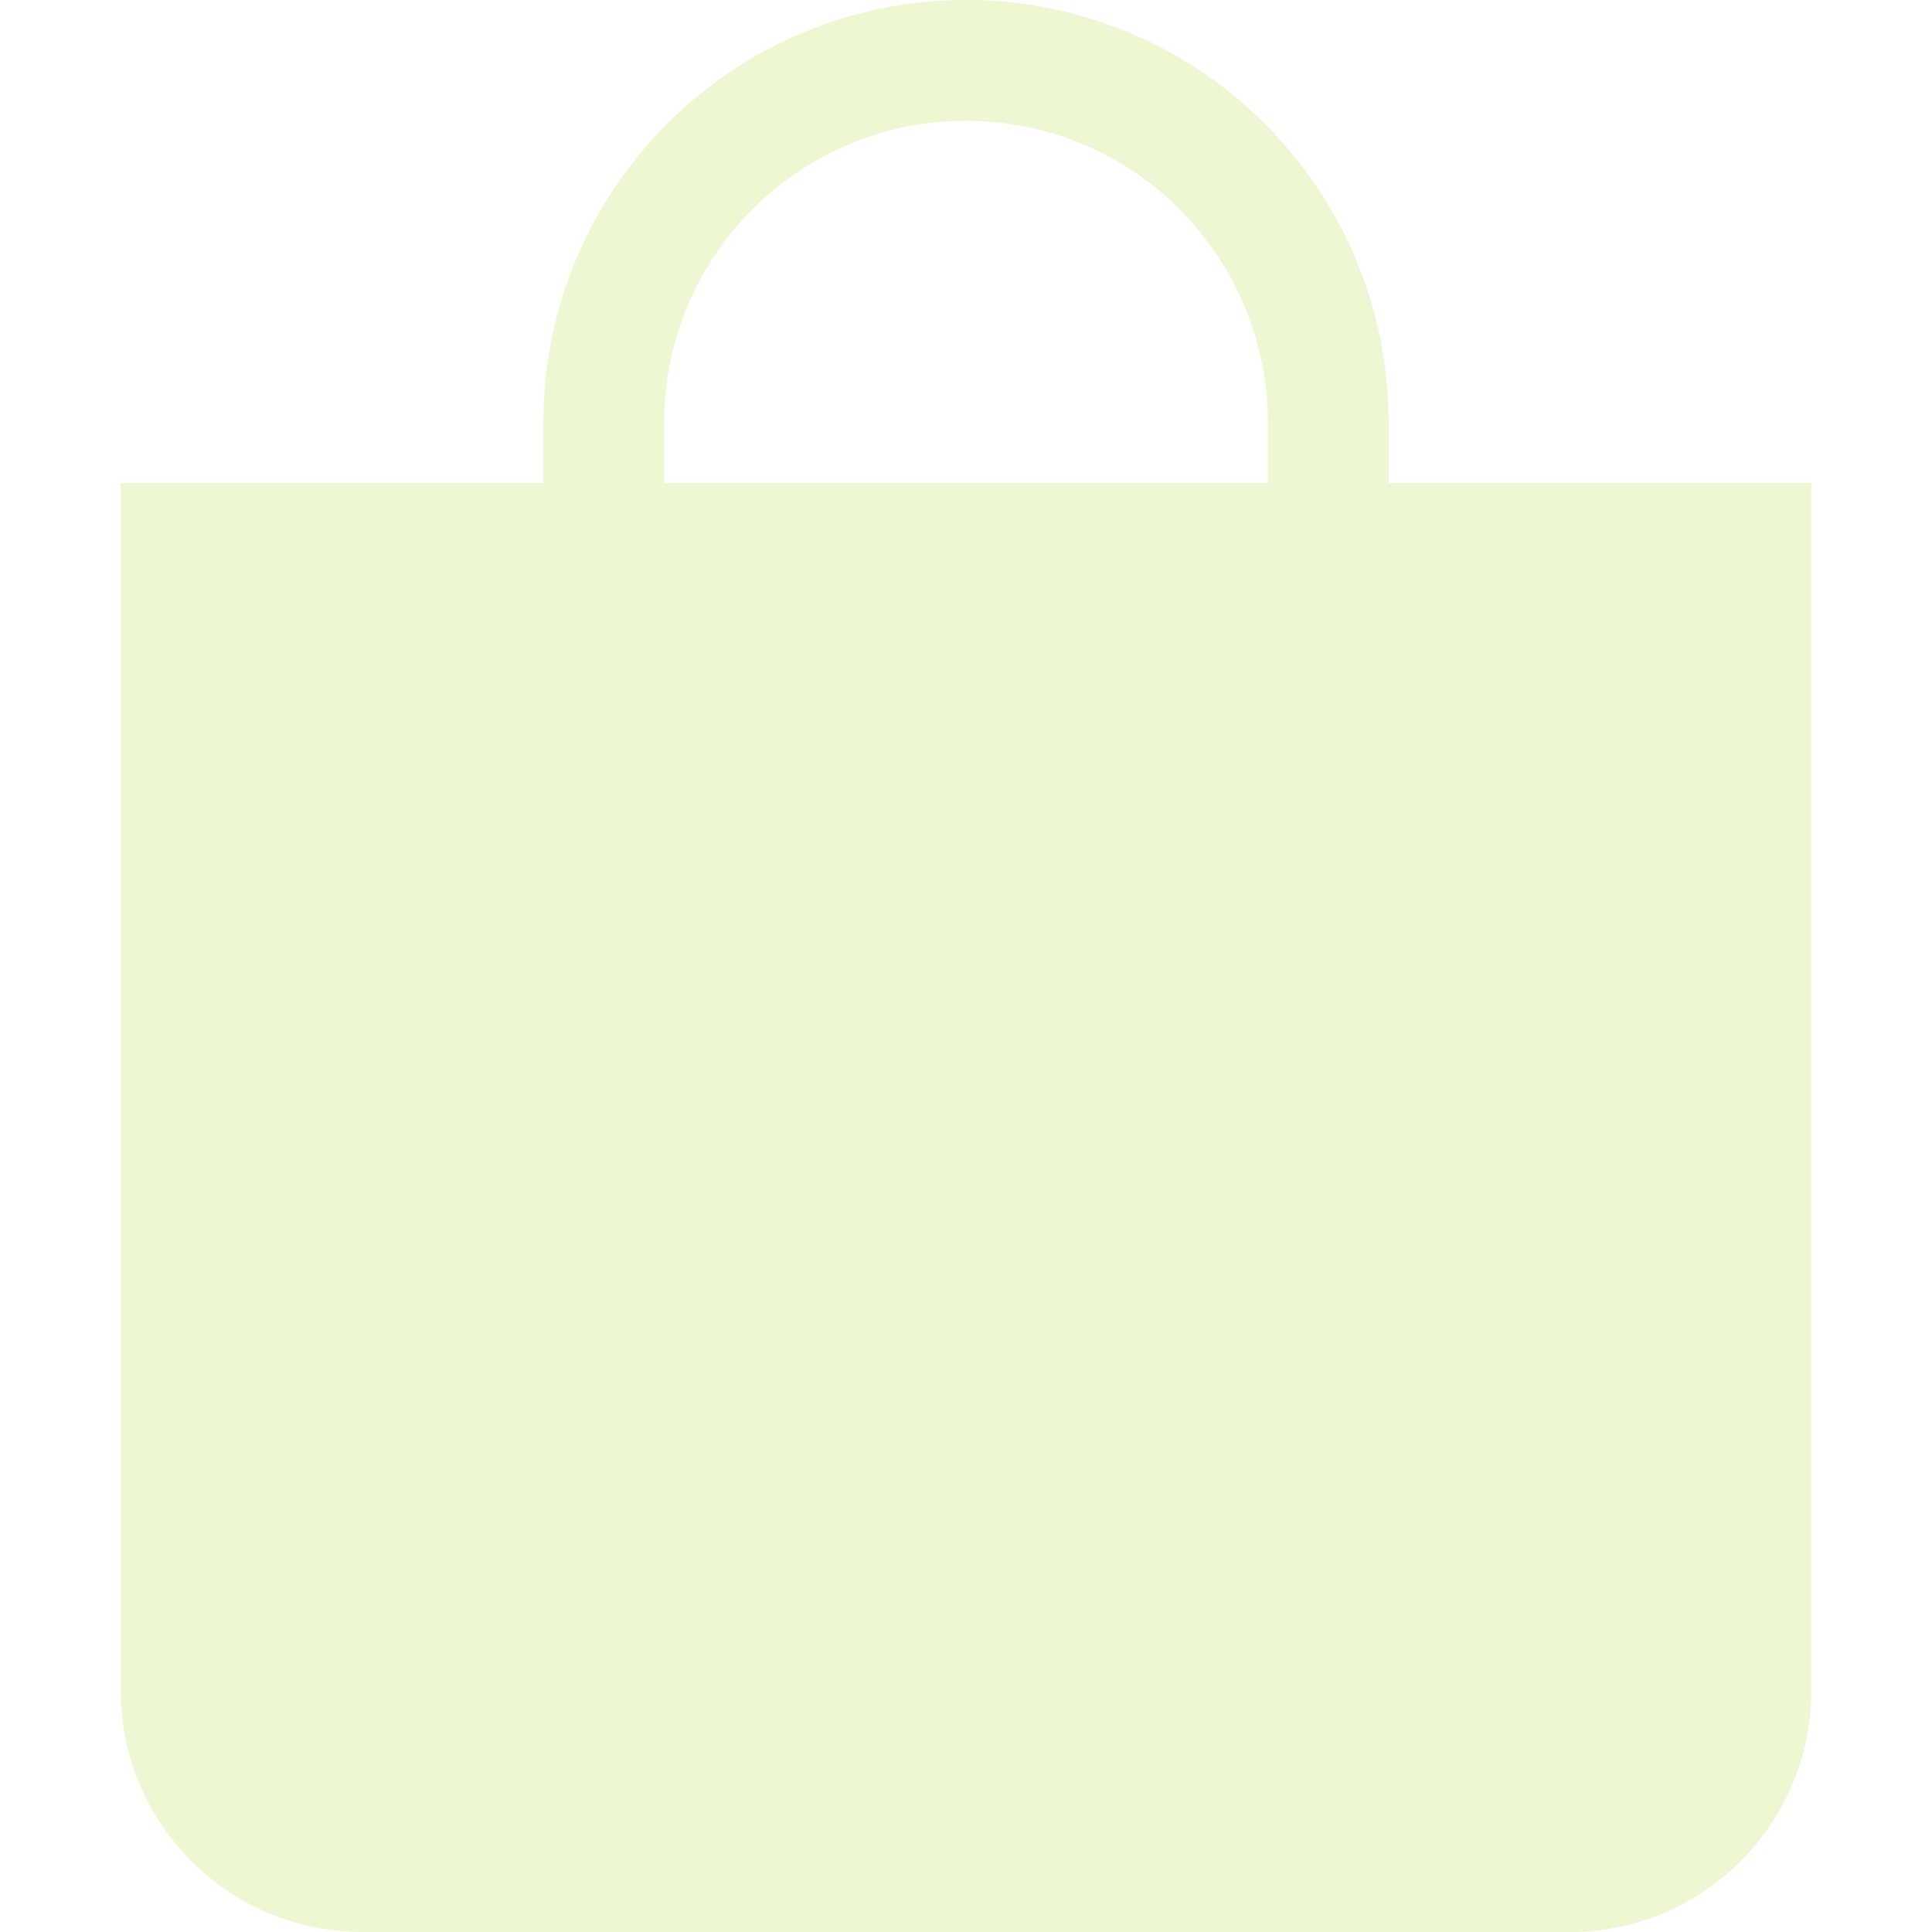
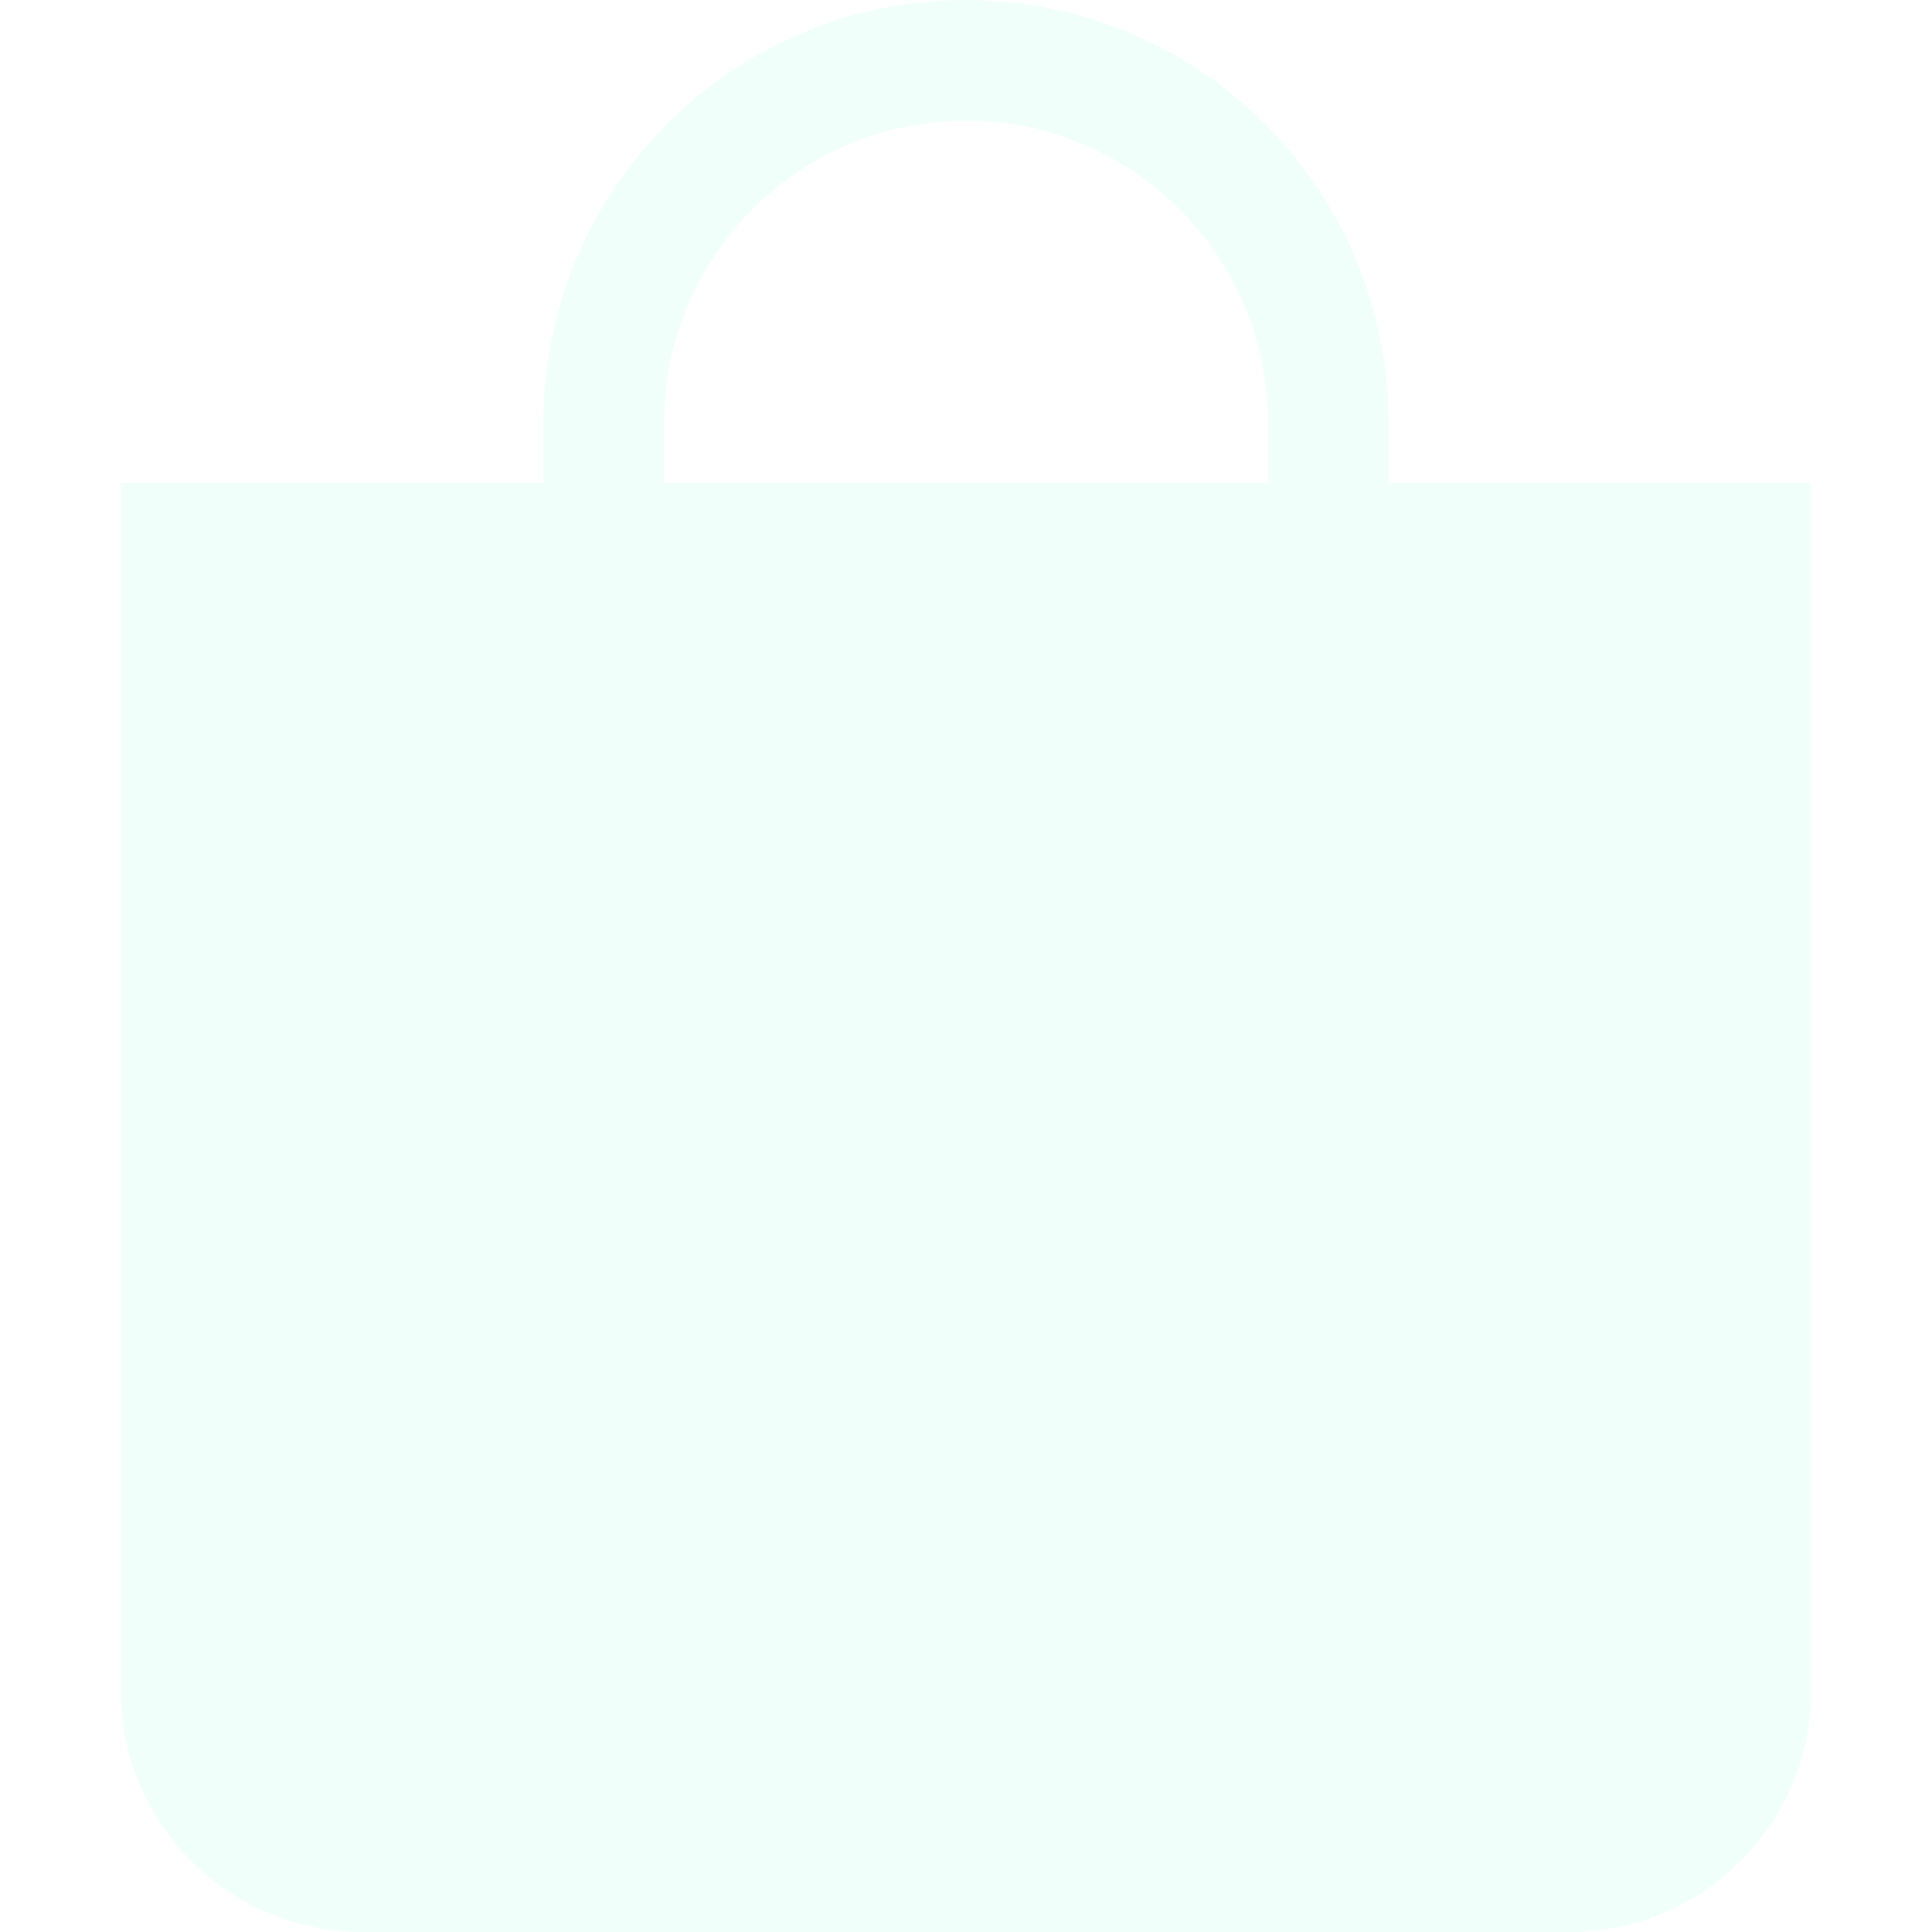
<svg xmlns="http://www.w3.org/2000/svg" width="36" height="36" fill="currentColor" class="bi bi-bag-fill" viewBox="0 0 16 16">
-   <path d="M8 1a2.5 2.5 0 0 1 2.5 2.5V4h-5v-.5A2.5 2.5 0 0 1 8 1zm3.5 3v-.5a3.5 3.5 0 1 0-7 0V4H1v10a2 2 0 0 0 2 2h10a2 2 0 0 0 2-2V4h-3.5z" fill="#EDF7D2" />
+   <path d="M8 1a2.5 2.5 0 0 1 2.5 2.5V4h-5v-.5A2.5 2.5 0 0 1 8 1zm3.5 3v-.5a3.5 3.5 0 1 0-7 0V4H1v10a2 2 0 0 0 2 2h10a2 2 0 0 0 2-2V4h-3.5z" fill="#F1FFFA" />
</svg>
